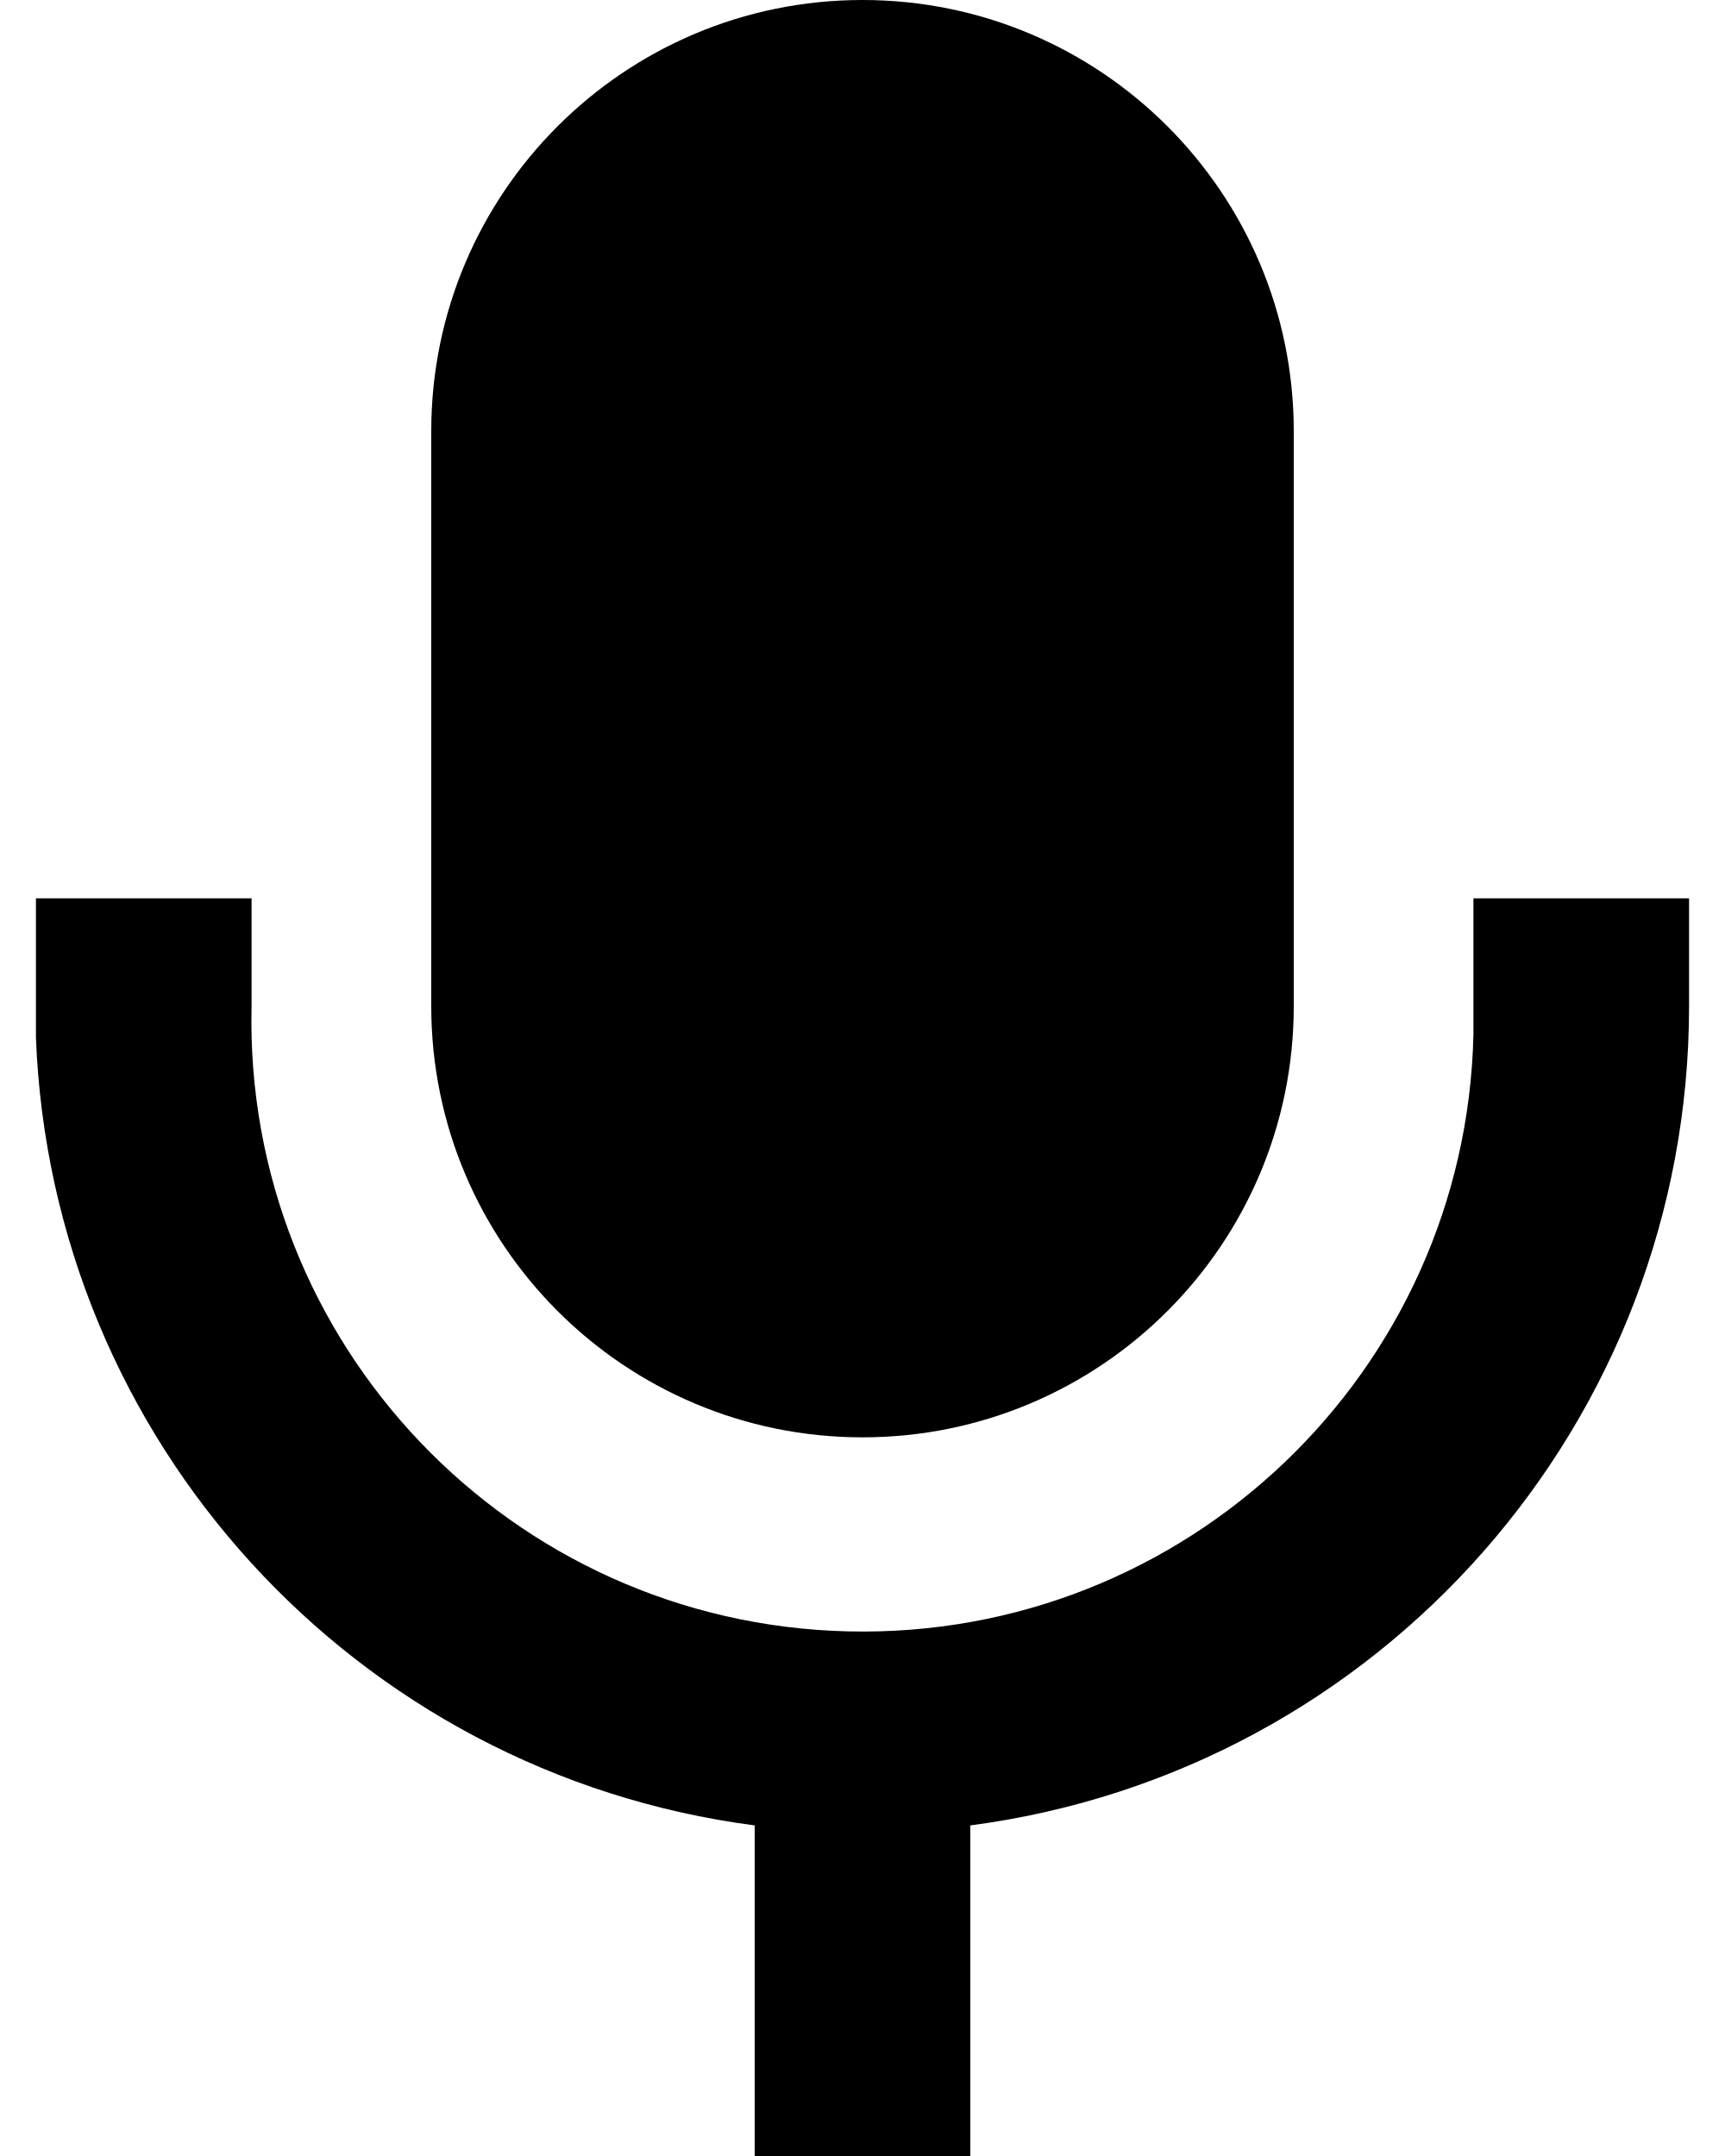
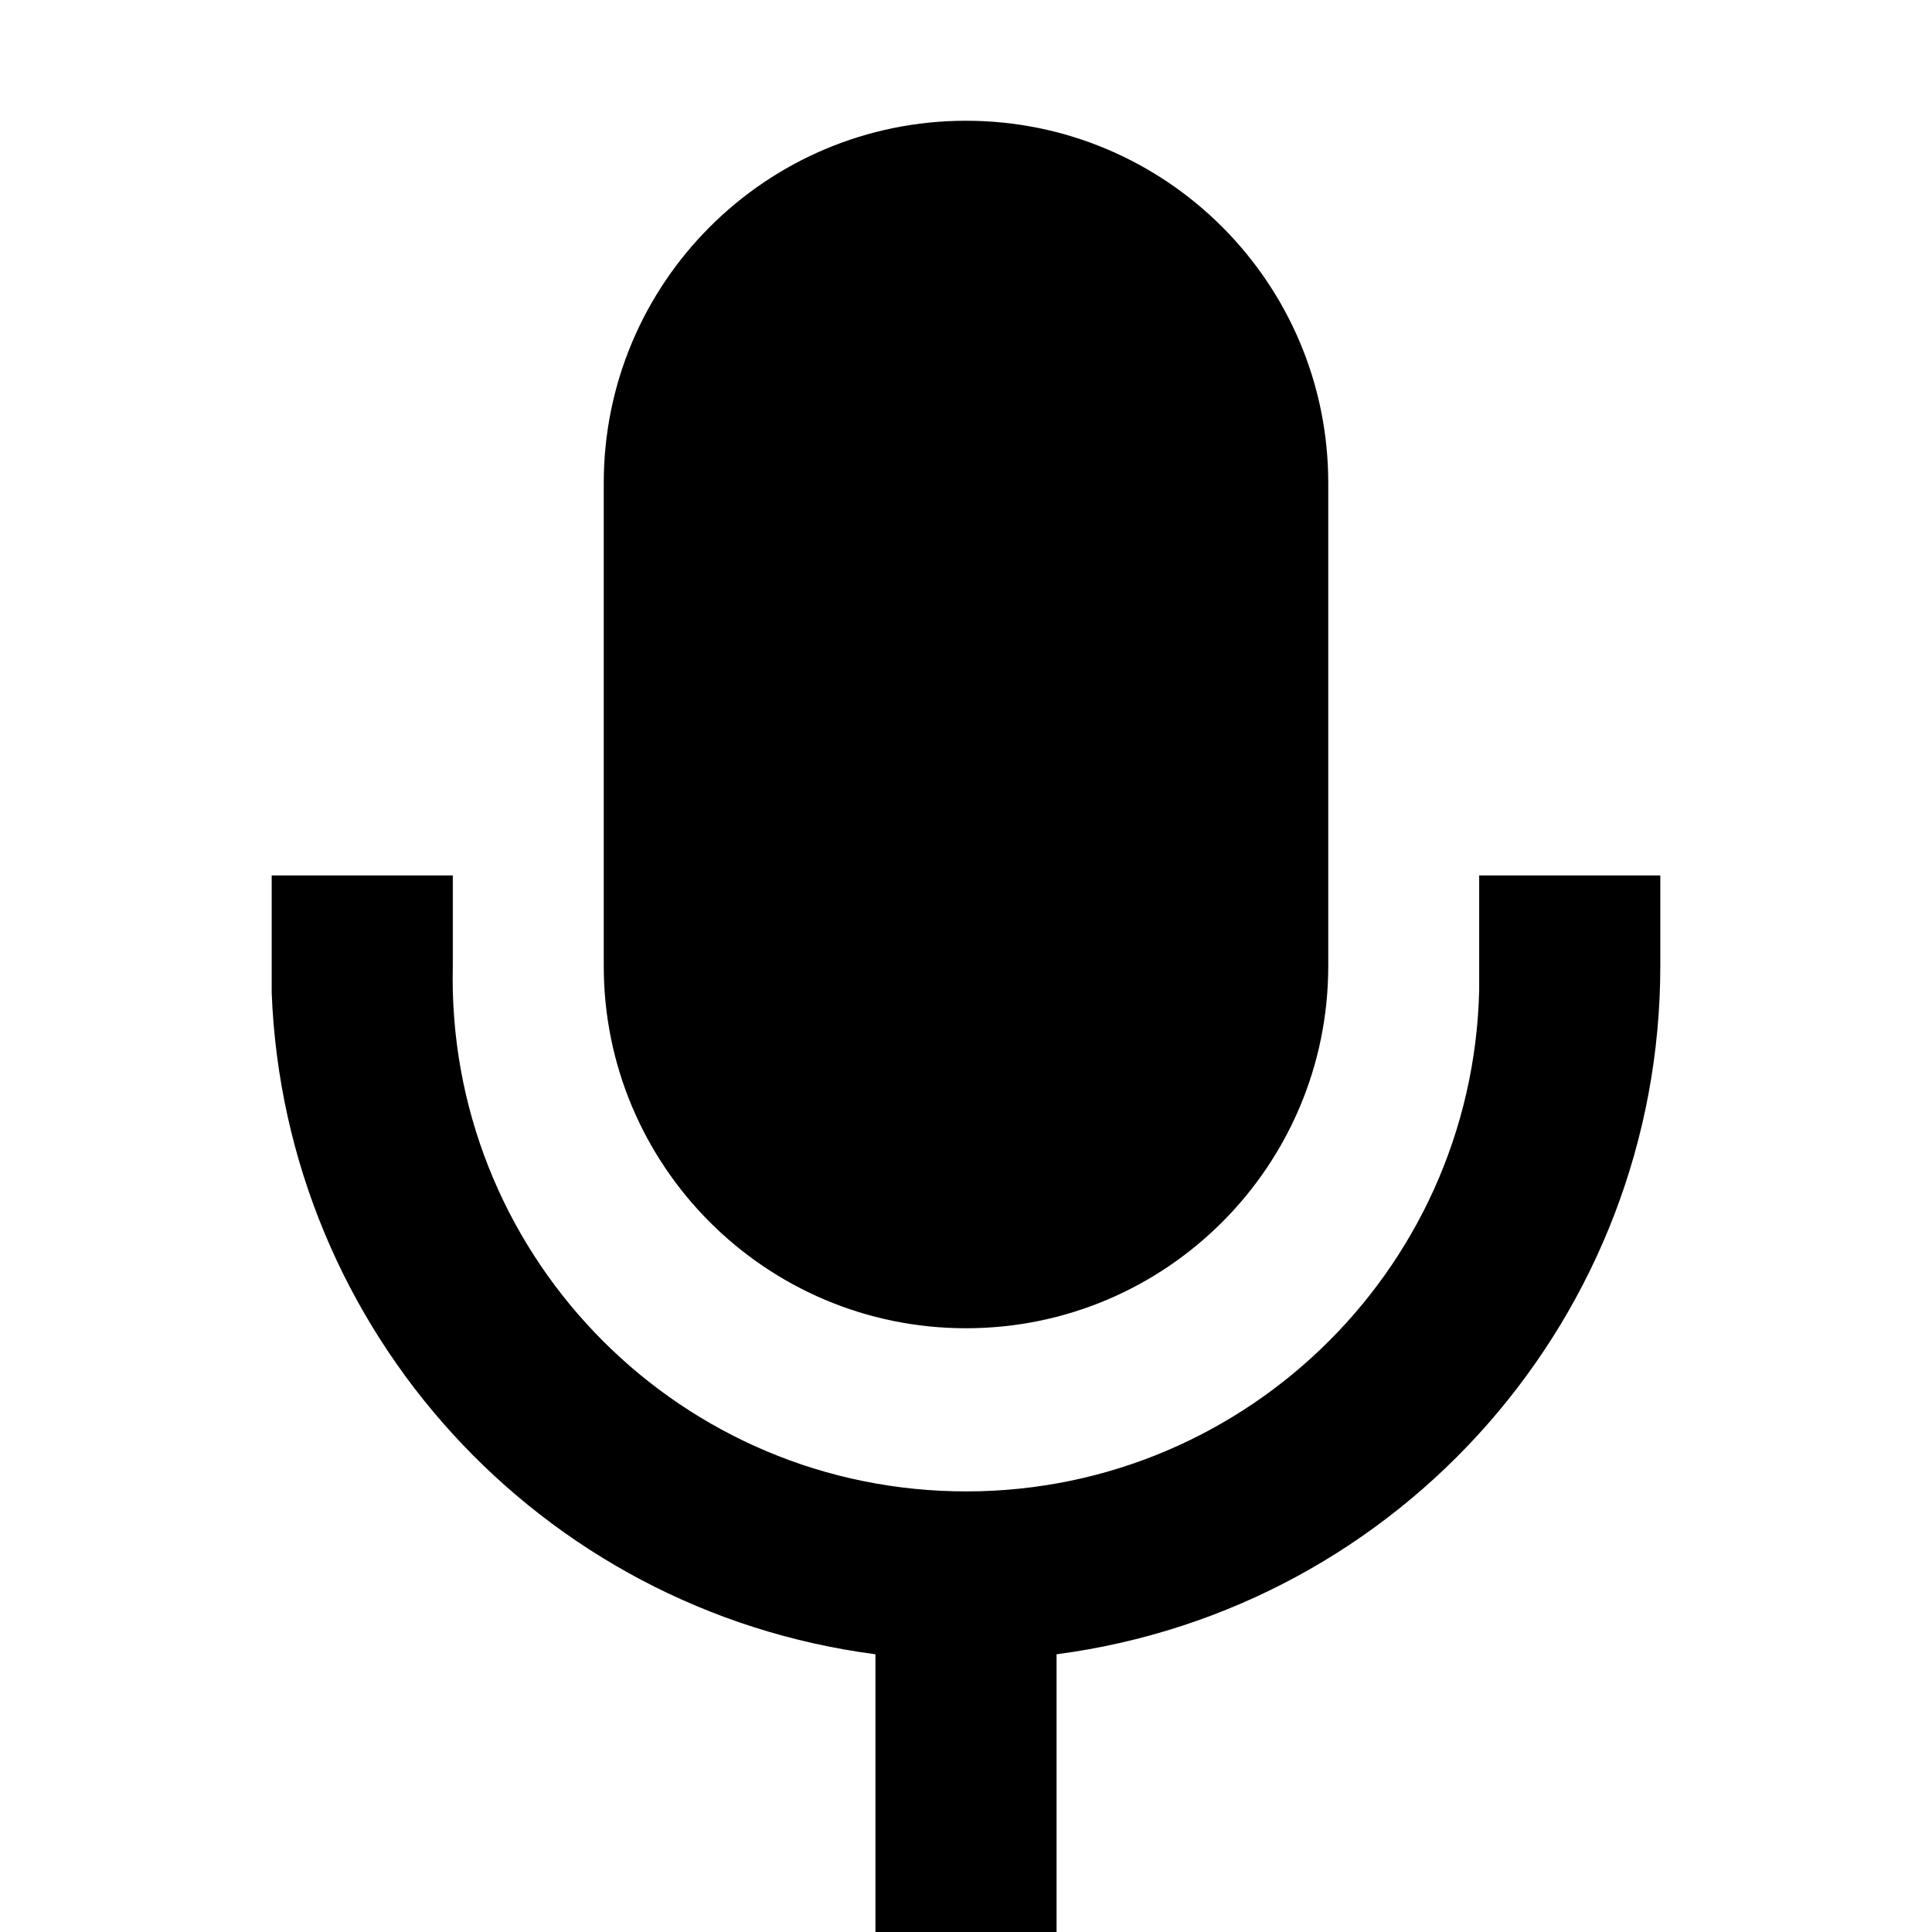
- <svg xmlns="http://www.w3.org/2000/svg" viewBox="0 0 12 15" width="12" height="15">
-   <path d="M9 3a3 3 0 00-6 0v4a3 3 0 006 0V3z" />
-   <path d="M1.75 6.25V7a4.25 4.25 0 008.5.2v-.95h1.5V7a5.75 5.75 0 01-5 5.7V15h-1.5v-2.3a5.75 5.75 0 01-5-5.48v-.97h1.5z" />
+ <svg xmlns="http://www.w3.org/2000/svg" width="16" height="16" viewBox="0 0 16 16">
+   <path d="M11 4a3 3 0 00-6 0v4a3 3 0 006 0V4z" />
+   <path d="M3.75 7.25V8a4.25 4.25 0 008.5.2v-.95h1.5V8a5.75 5.75 0 01-5 5.7V16h-1.5v-2.3a5.75 5.75 0 01-5-5.48v-.97h1.5z" />
</svg>
